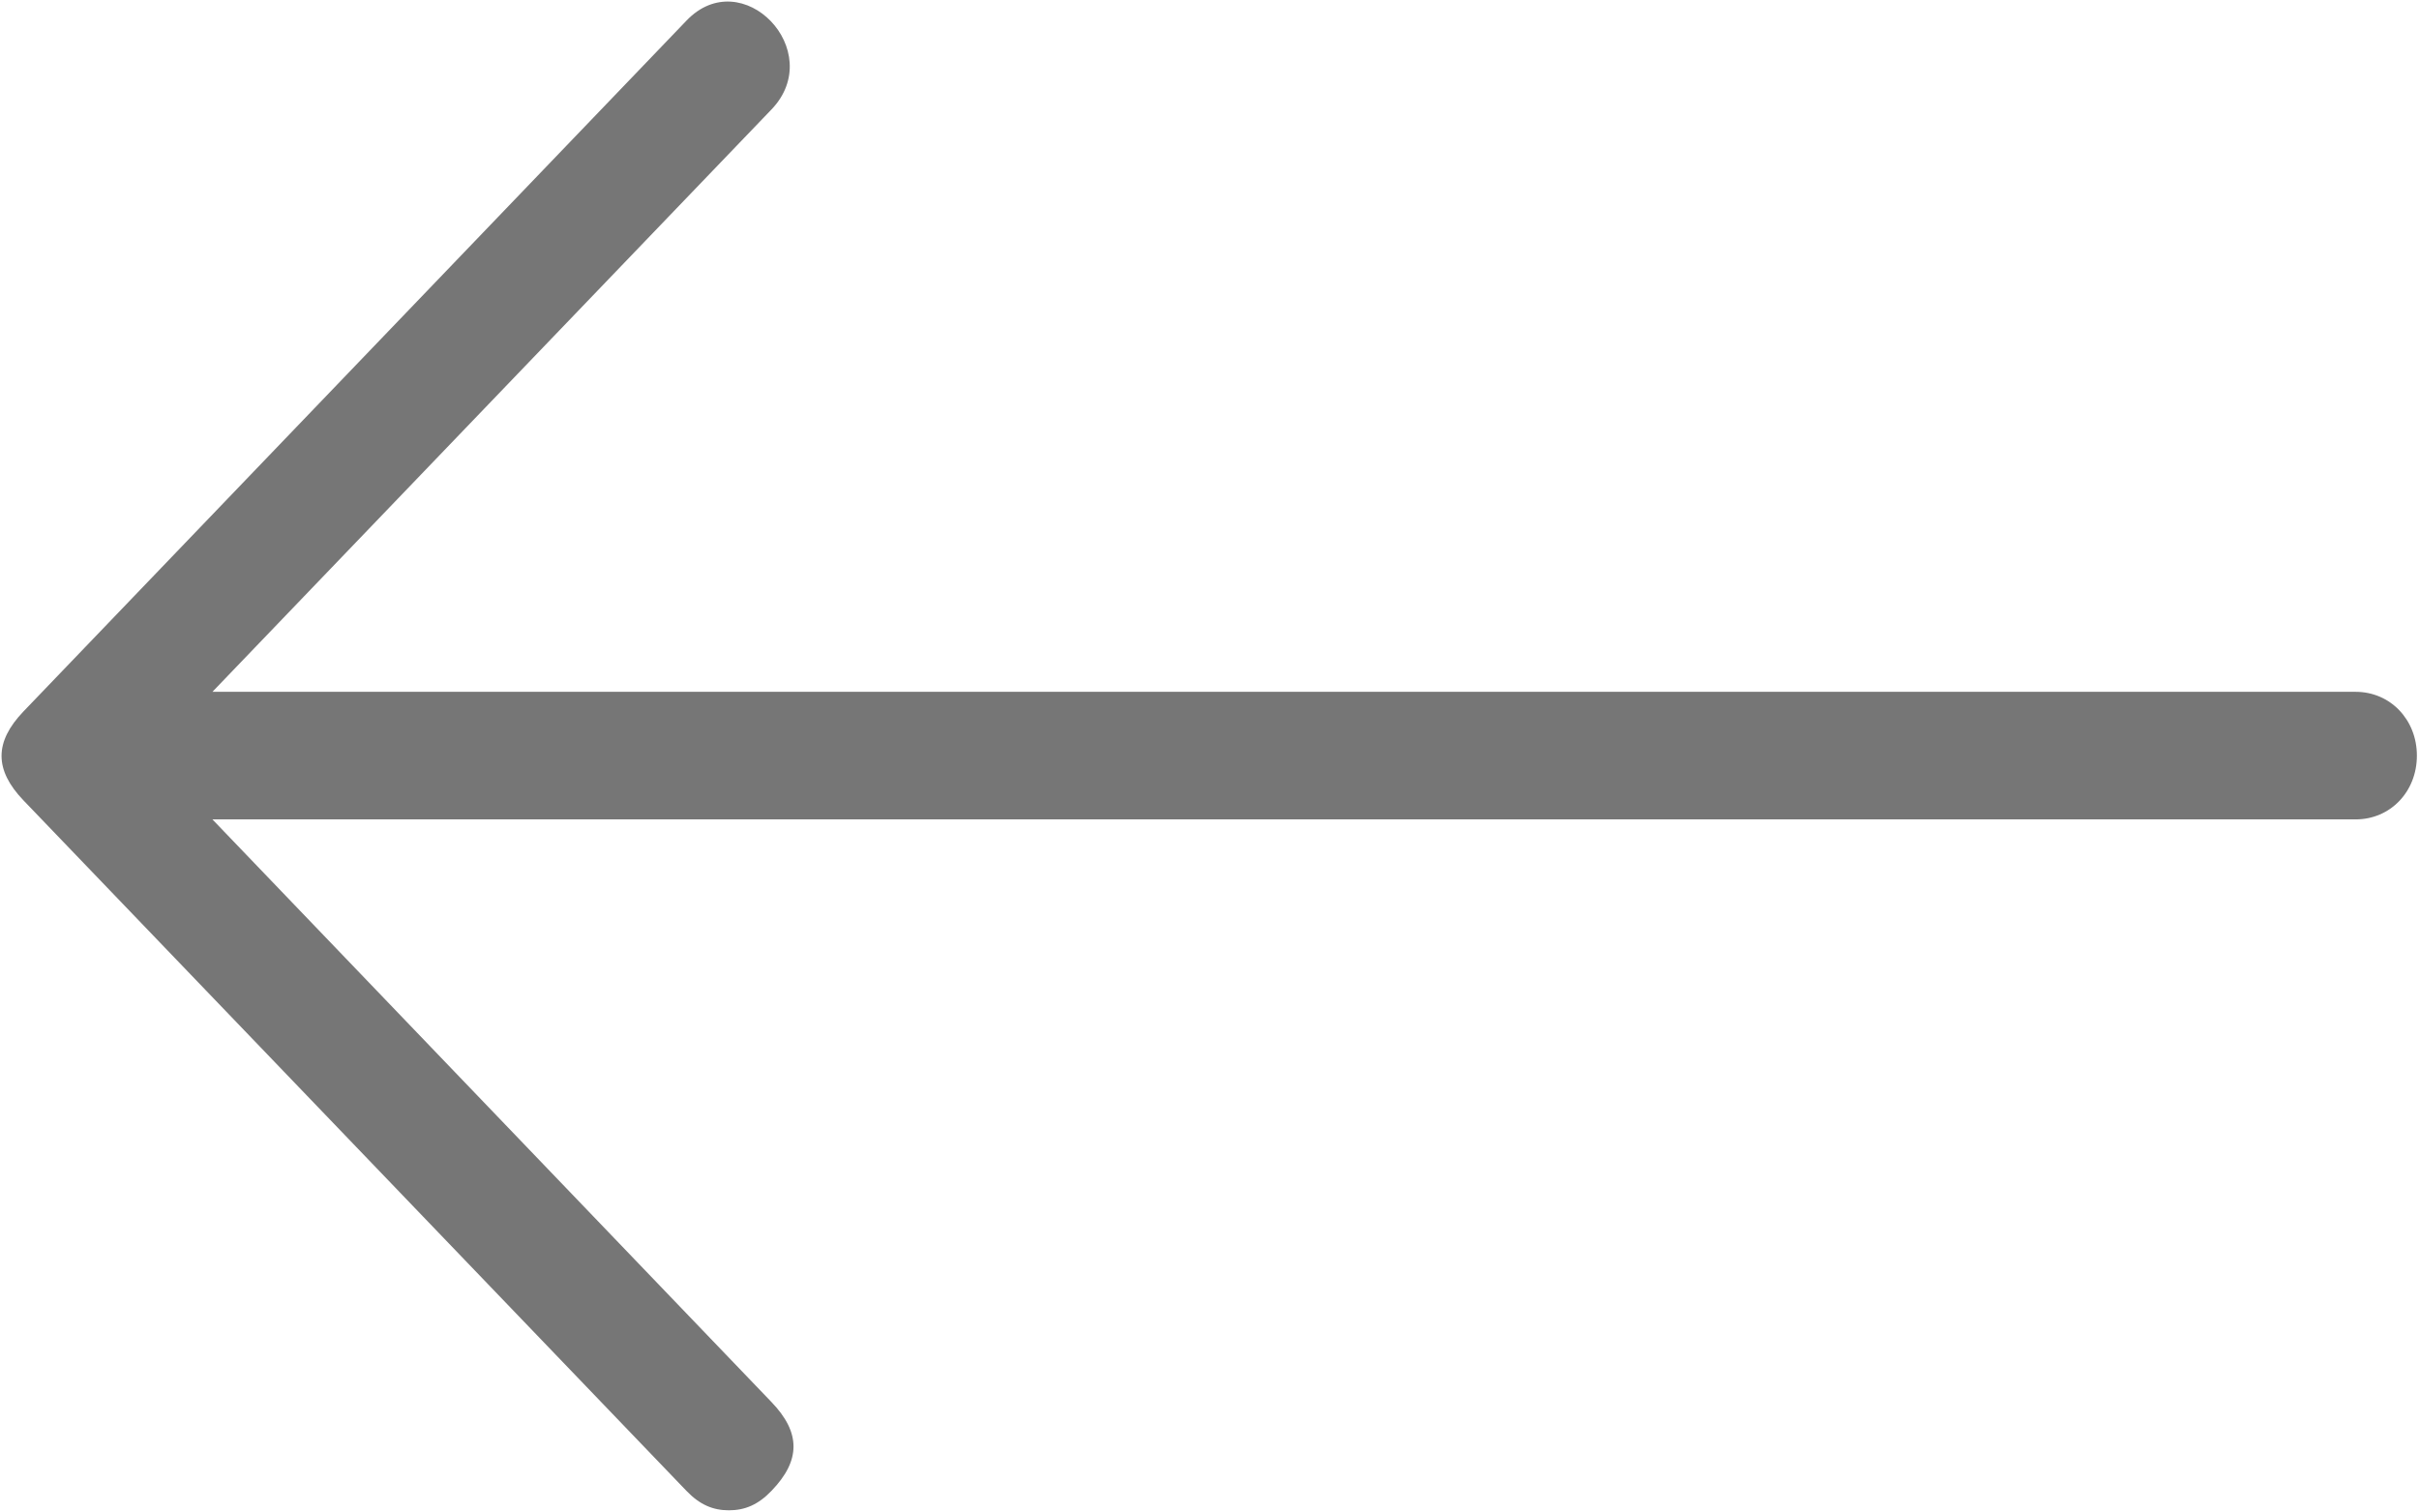
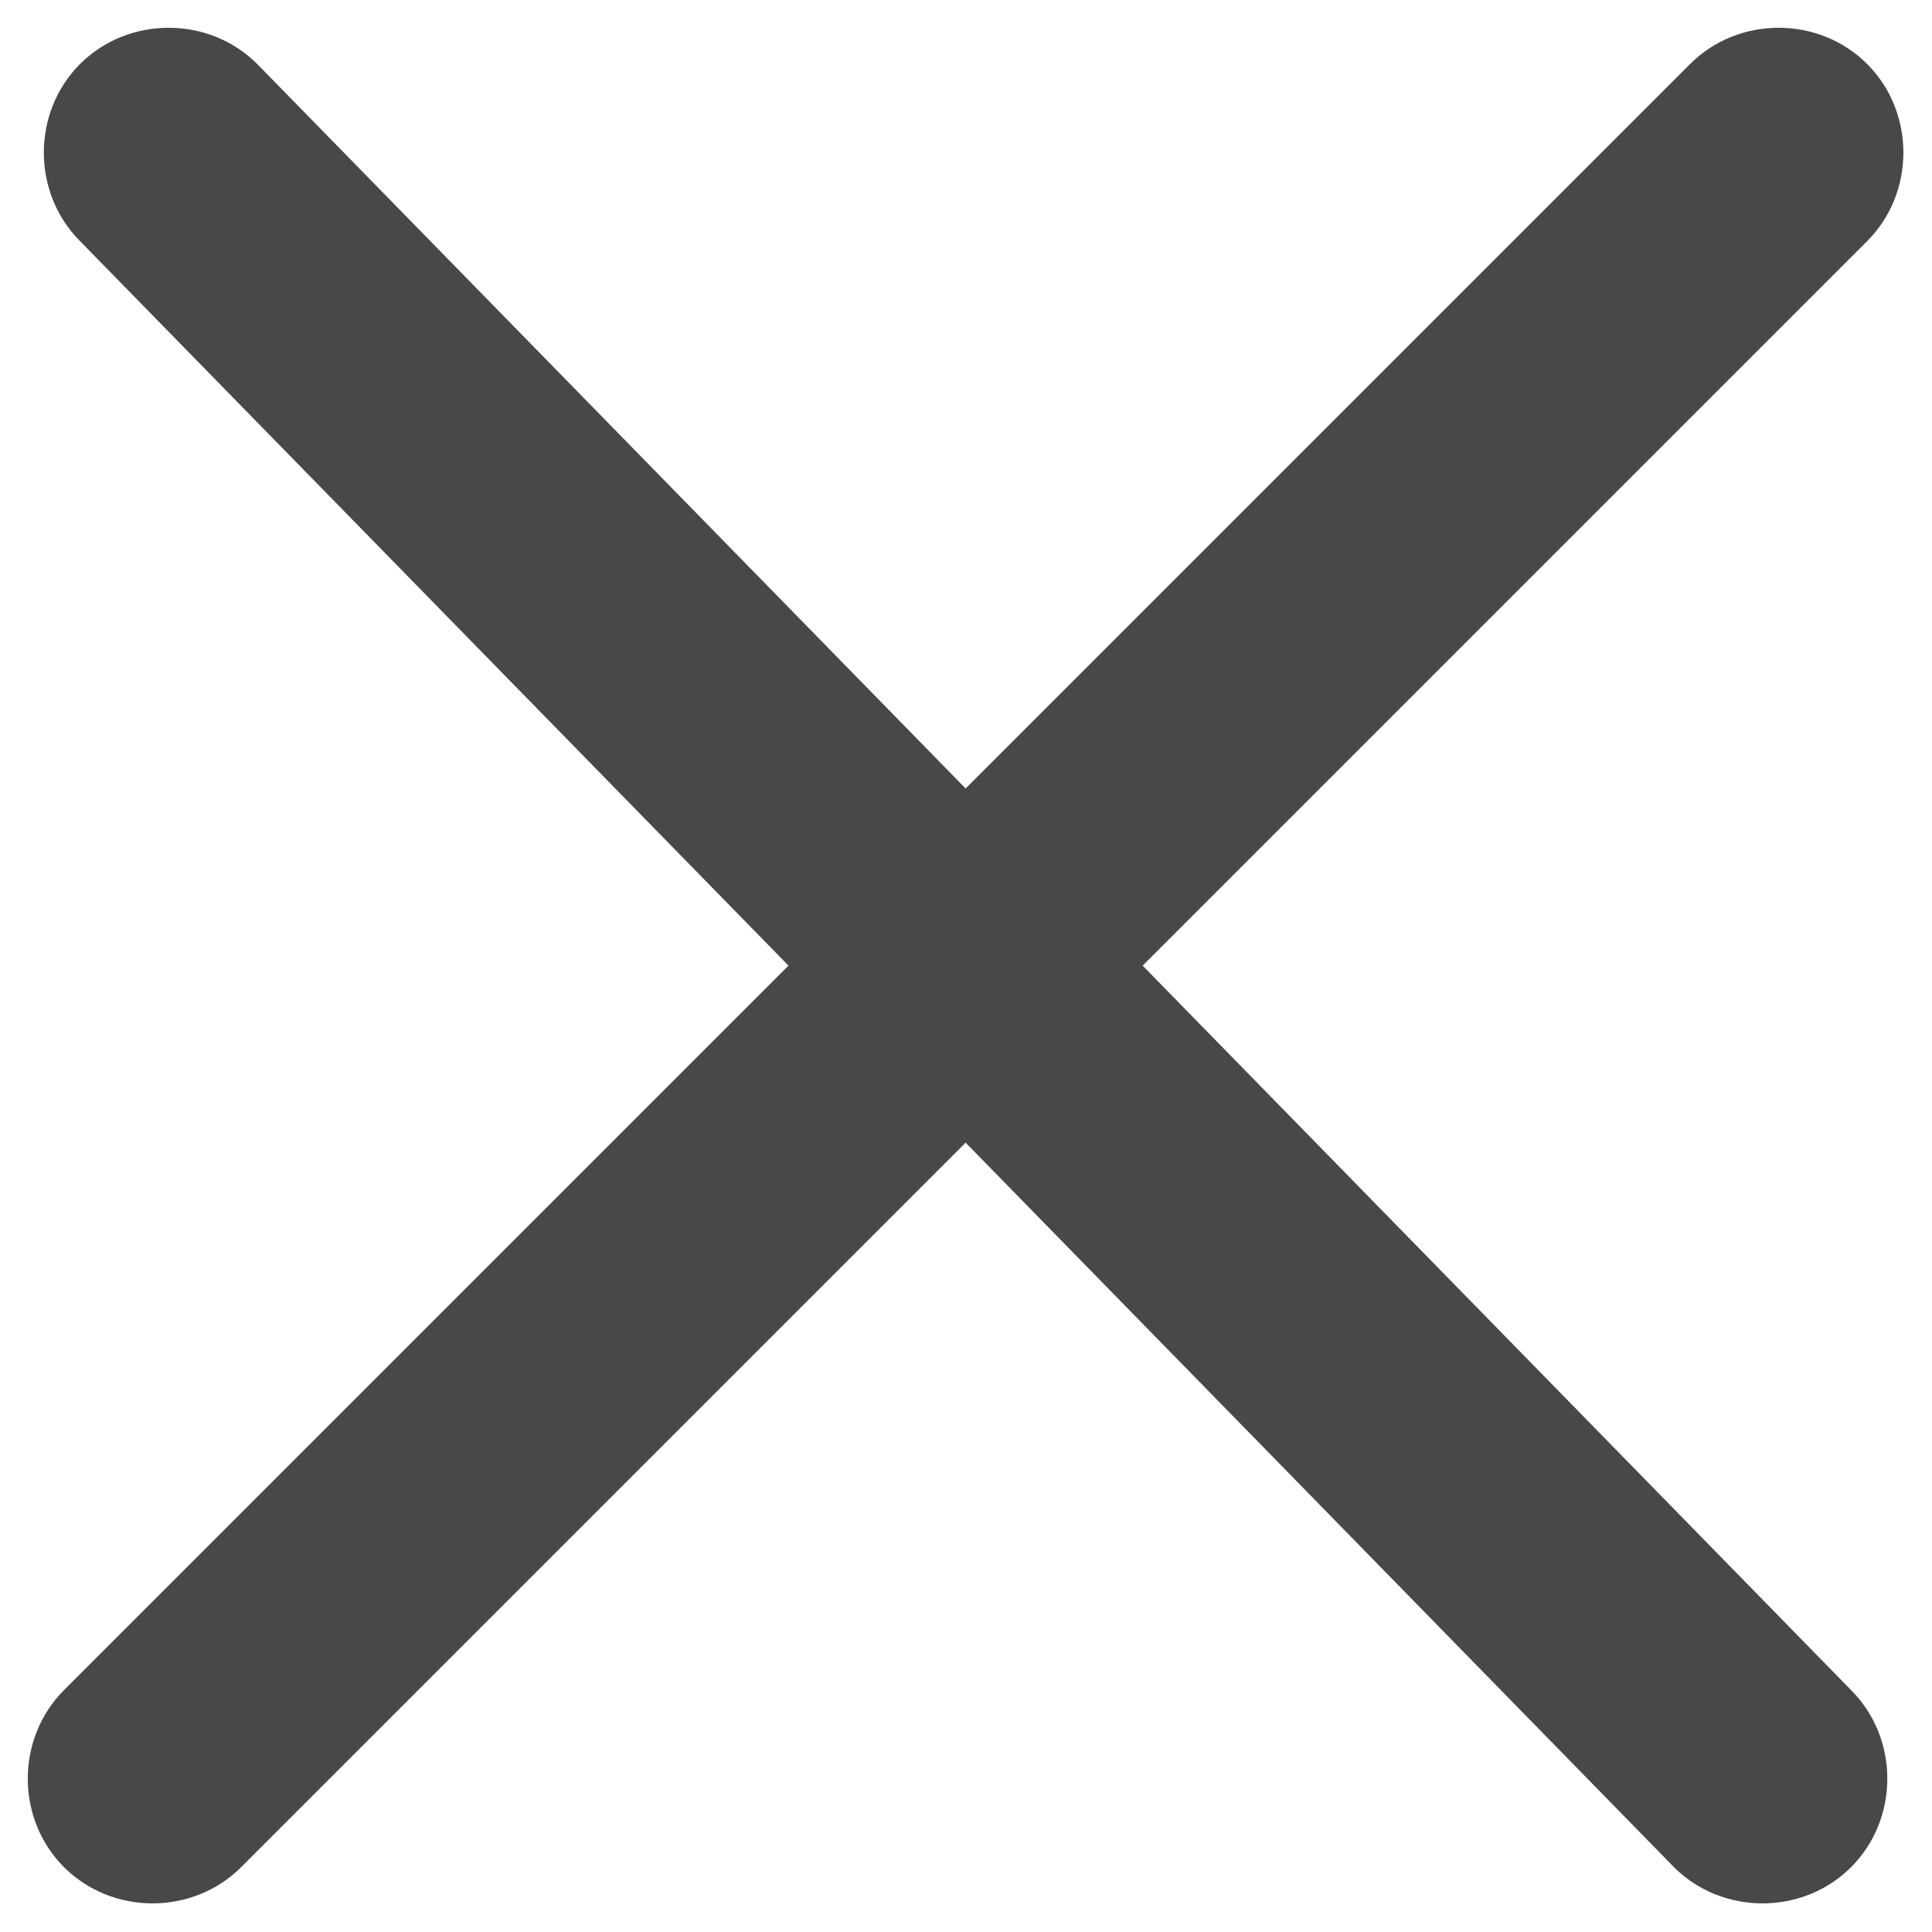
- <svg xmlns="http://www.w3.org/2000/svg" xmlns:xlink="http://www.w3.org/1999/xlink" width="16" height="10" viewBox="0 0 16 10" version="1.1">
-   <g id="Canvas" transform="translate(-2884 -1767)">
-     <g id="close">
+ <svg xmlns="http://www.w3.org/2000/svg" xmlns:xlink="http://www.w3.org/1999/xlink" width="16" height="16" viewBox="0 0 16 16" version="1.1">
+   <g id="Canvas" transform="translate(-5065 -1608)">
+     <g id="close1">
      <g id="Shape">
-         <use xlink:href="#path0_fill" transform="translate(2884.01 1767.01)" fill="#767676" />
+         <use xlink:href="#path0_fill" transform="translate(5065.23 1608.23)" fill="#484848" />
      </g>
    </g>
  </g>
  <defs>
-     <path id="path0_fill" d="M 5.093 0.714L 1.395 4.567L 15.571 4.567C 15.8 4.567 15.976 4.751 15.976 4.989C 15.976 5.228 15.8 5.411 15.571 5.411L 1.395 5.411L 5.093 9.266C 5.287 9.468 5.287 9.652 5.093 9.853C 5.005 9.945 4.917 9.982 4.811 9.982C 4.706 9.982 4.618 9.945 4.53 9.853L 0.145 5.285C -0.048 5.083 -0.048 4.899 0.145 4.697L 4.53 0.127C 4.899 -0.26 5.463 0.327 5.093 0.714Z" />
+     <path id="path0_fill" d="M 15.1 13.767C 15.5 14.167 15.5 14.833 15.1 15.233C 14.7 15.633 14.033 15.633 13.633 15.233L 7.767 9.233L 1.767 15.233C 1.367 15.633 0.7 15.633 0.3 15.233C -0.1 14.833 -0.1 14.167 0.3 13.767L 6.3 7.767L 0.433 1.767C 0.033 1.367 0.033 0.7 0.433 0.3C 0.833 -0.1 1.5 -0.1 1.9 0.3L 7.767 6.3L 13.767 0.3C 14.167 -0.1 14.833 -0.1 15.233 0.3C 15.633 0.7 15.633 1.367 15.233 1.767L 9.233 7.767L 15.1 13.767Z" />
  </defs>
</svg>
